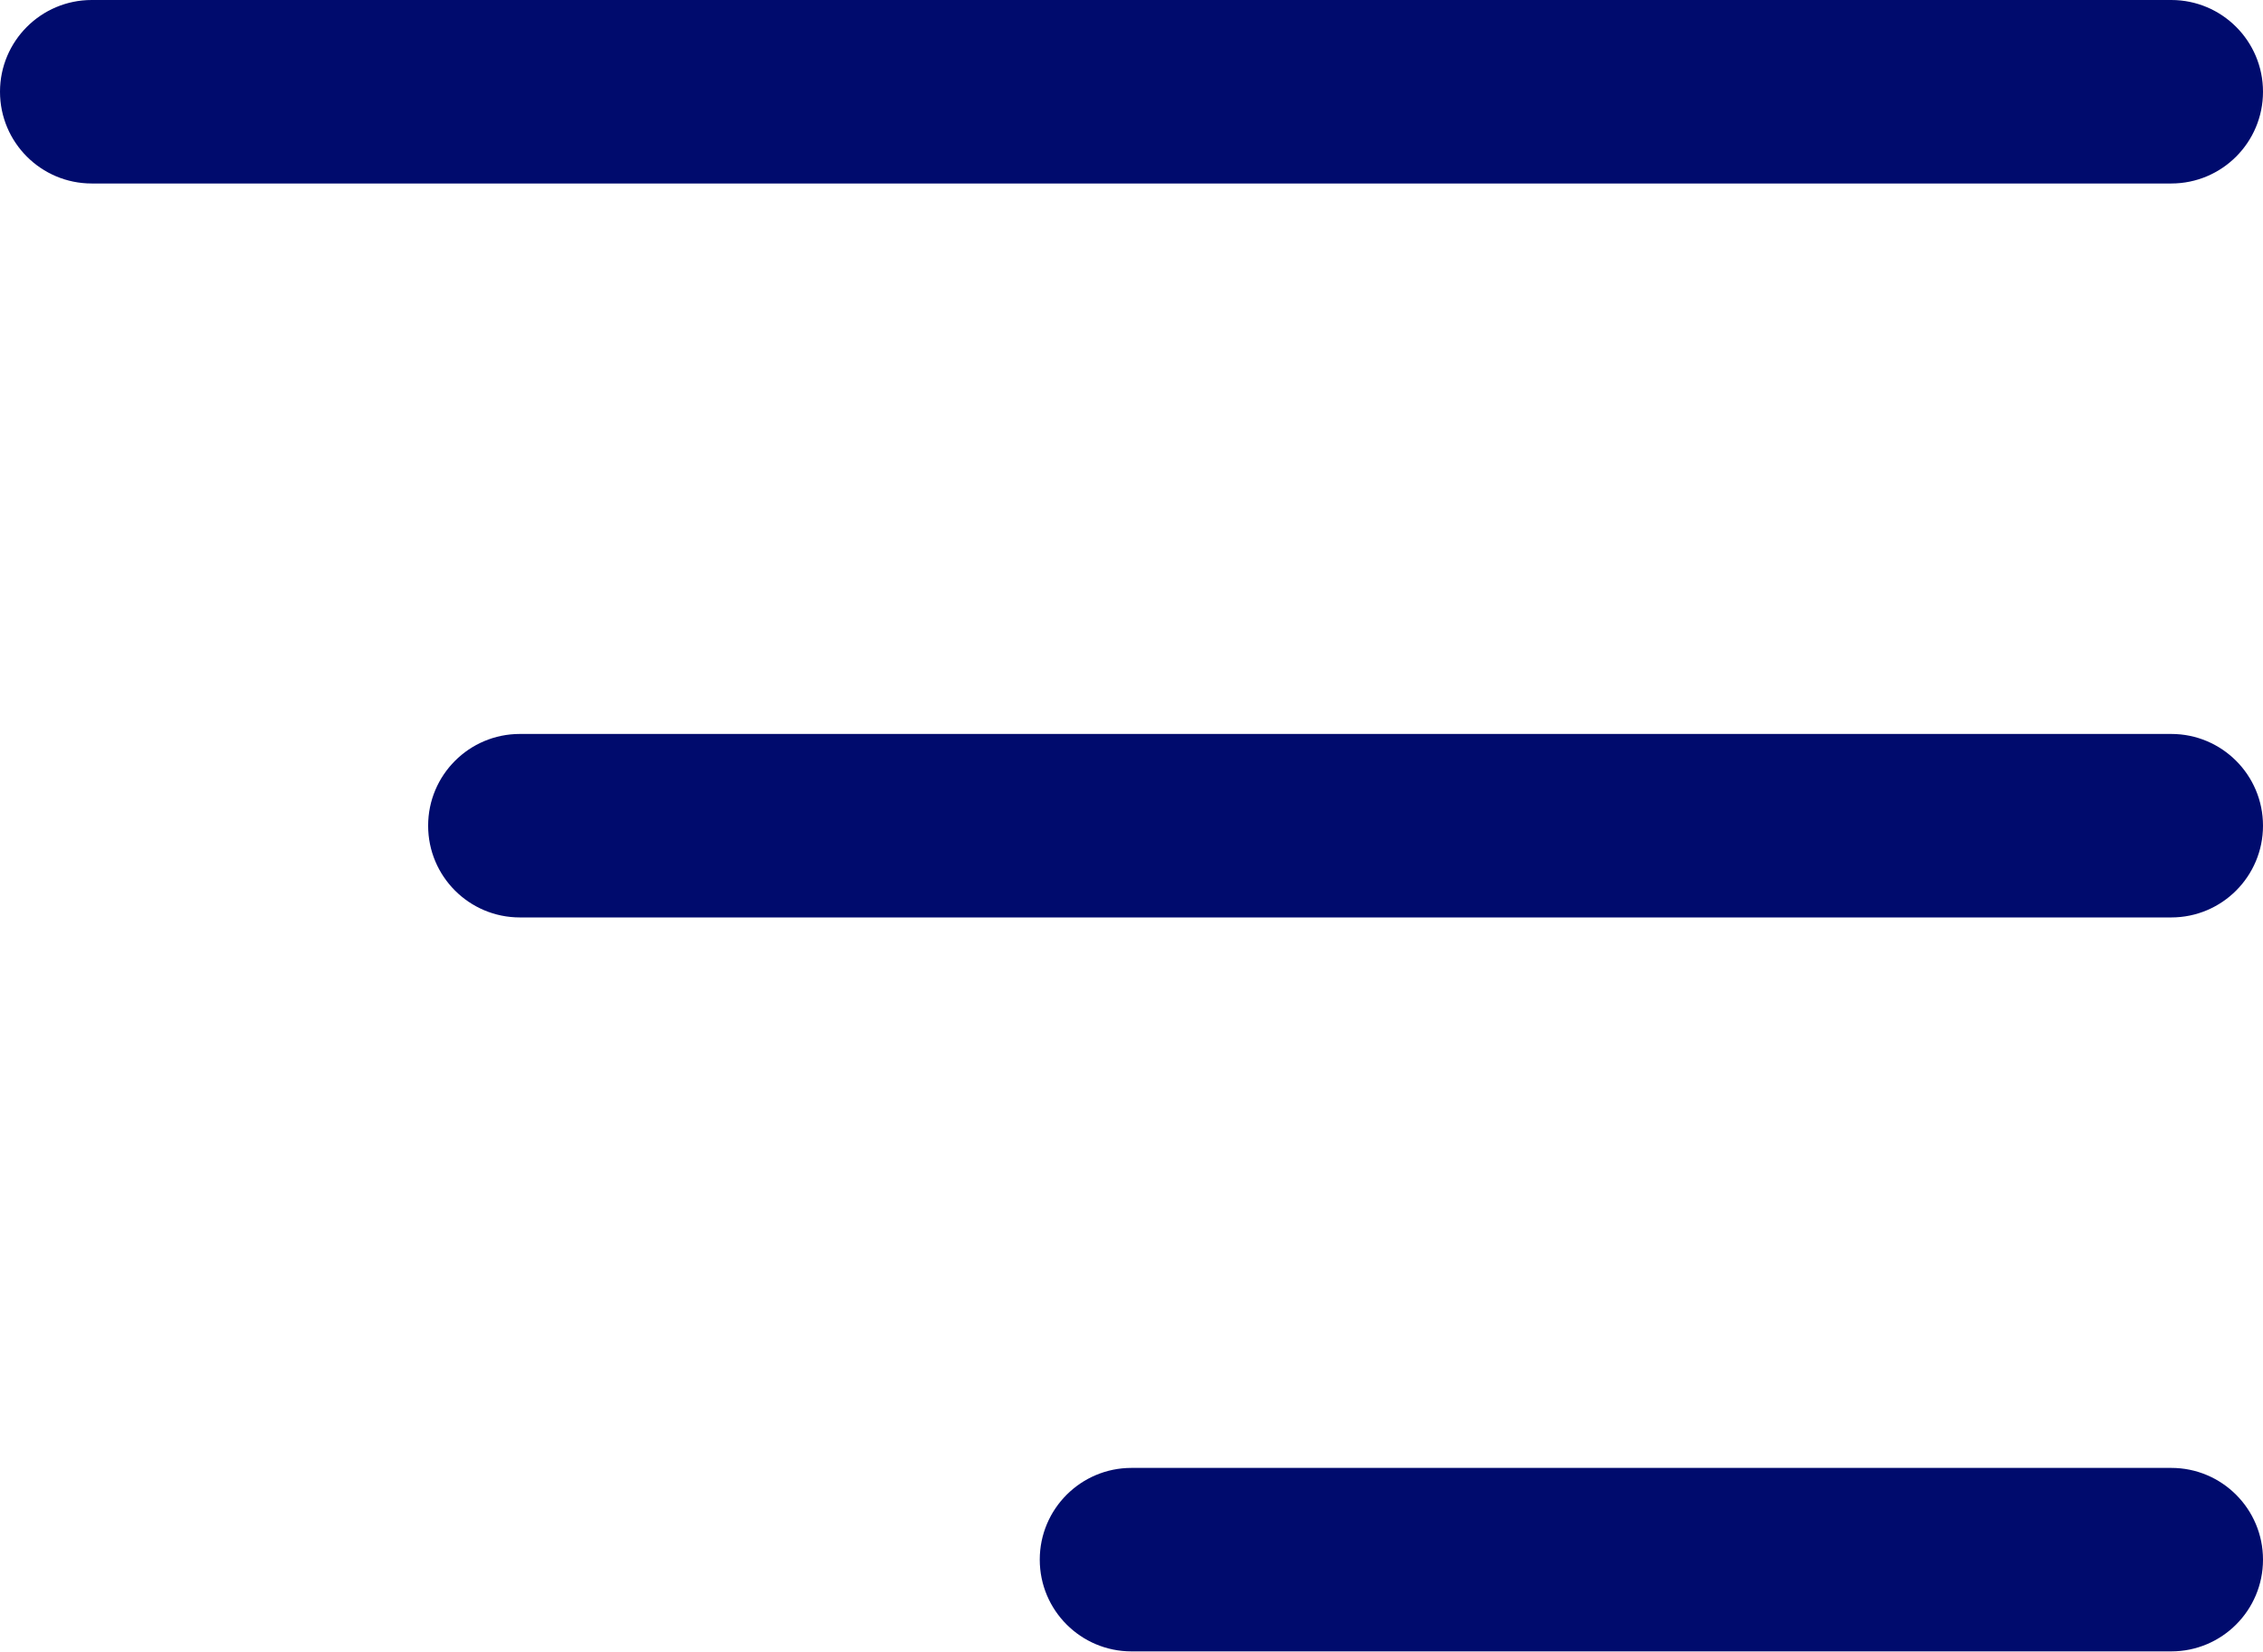
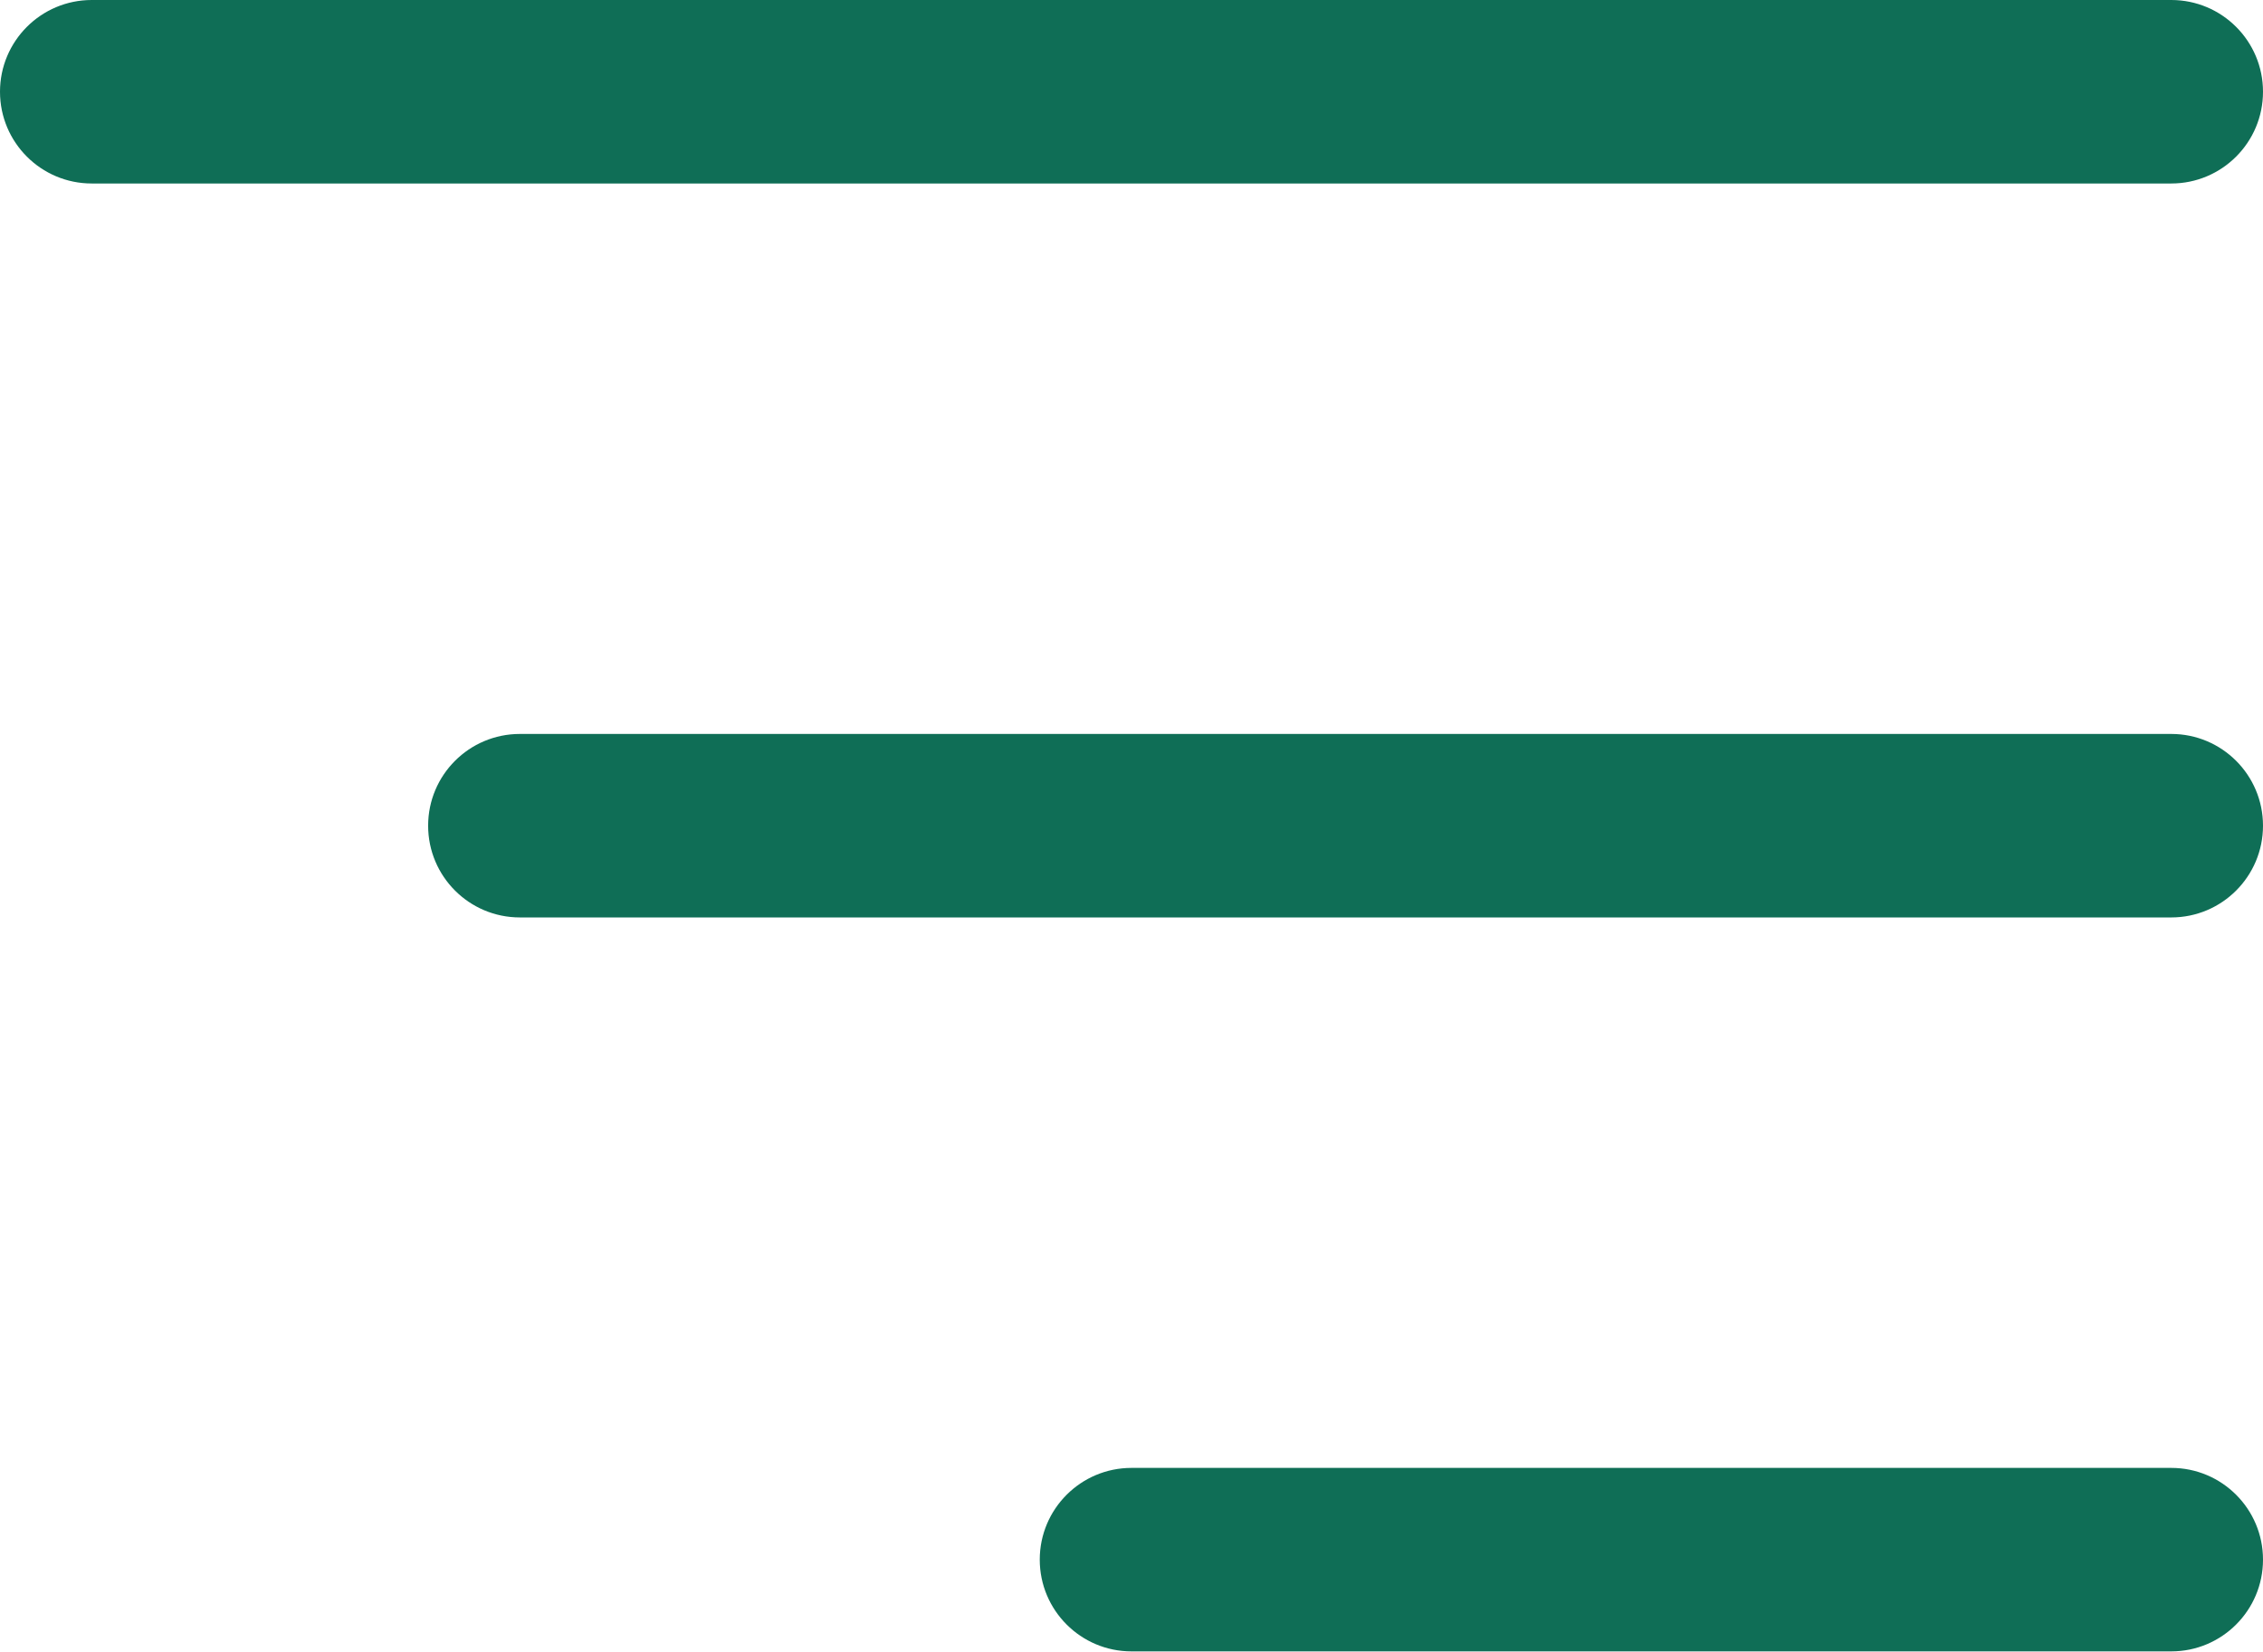
<svg xmlns="http://www.w3.org/2000/svg" width="37" height="27" viewBox="0 0 37 27" fill="none">
-   <rect x="17" y="24" width="20" height="3" rx="1.5" fill="#000B6D" />
-   <rect x="7" y="12" width="30" height="3" rx="1.5" fill="#000B6D" />
-   <rect width="37" height="3" rx="1.5" fill="#000B6D" />
+   <rect x="17" y="24" width="20" height="3" rx="1.5" fill="#0F6E56" />
+   <rect x="7" y="12" width="30" height="3" rx="1.5" fill="#0F6E56" />
+   <rect width="37" height="3" rx="1.5" fill="#0F6E56" />
</svg>
